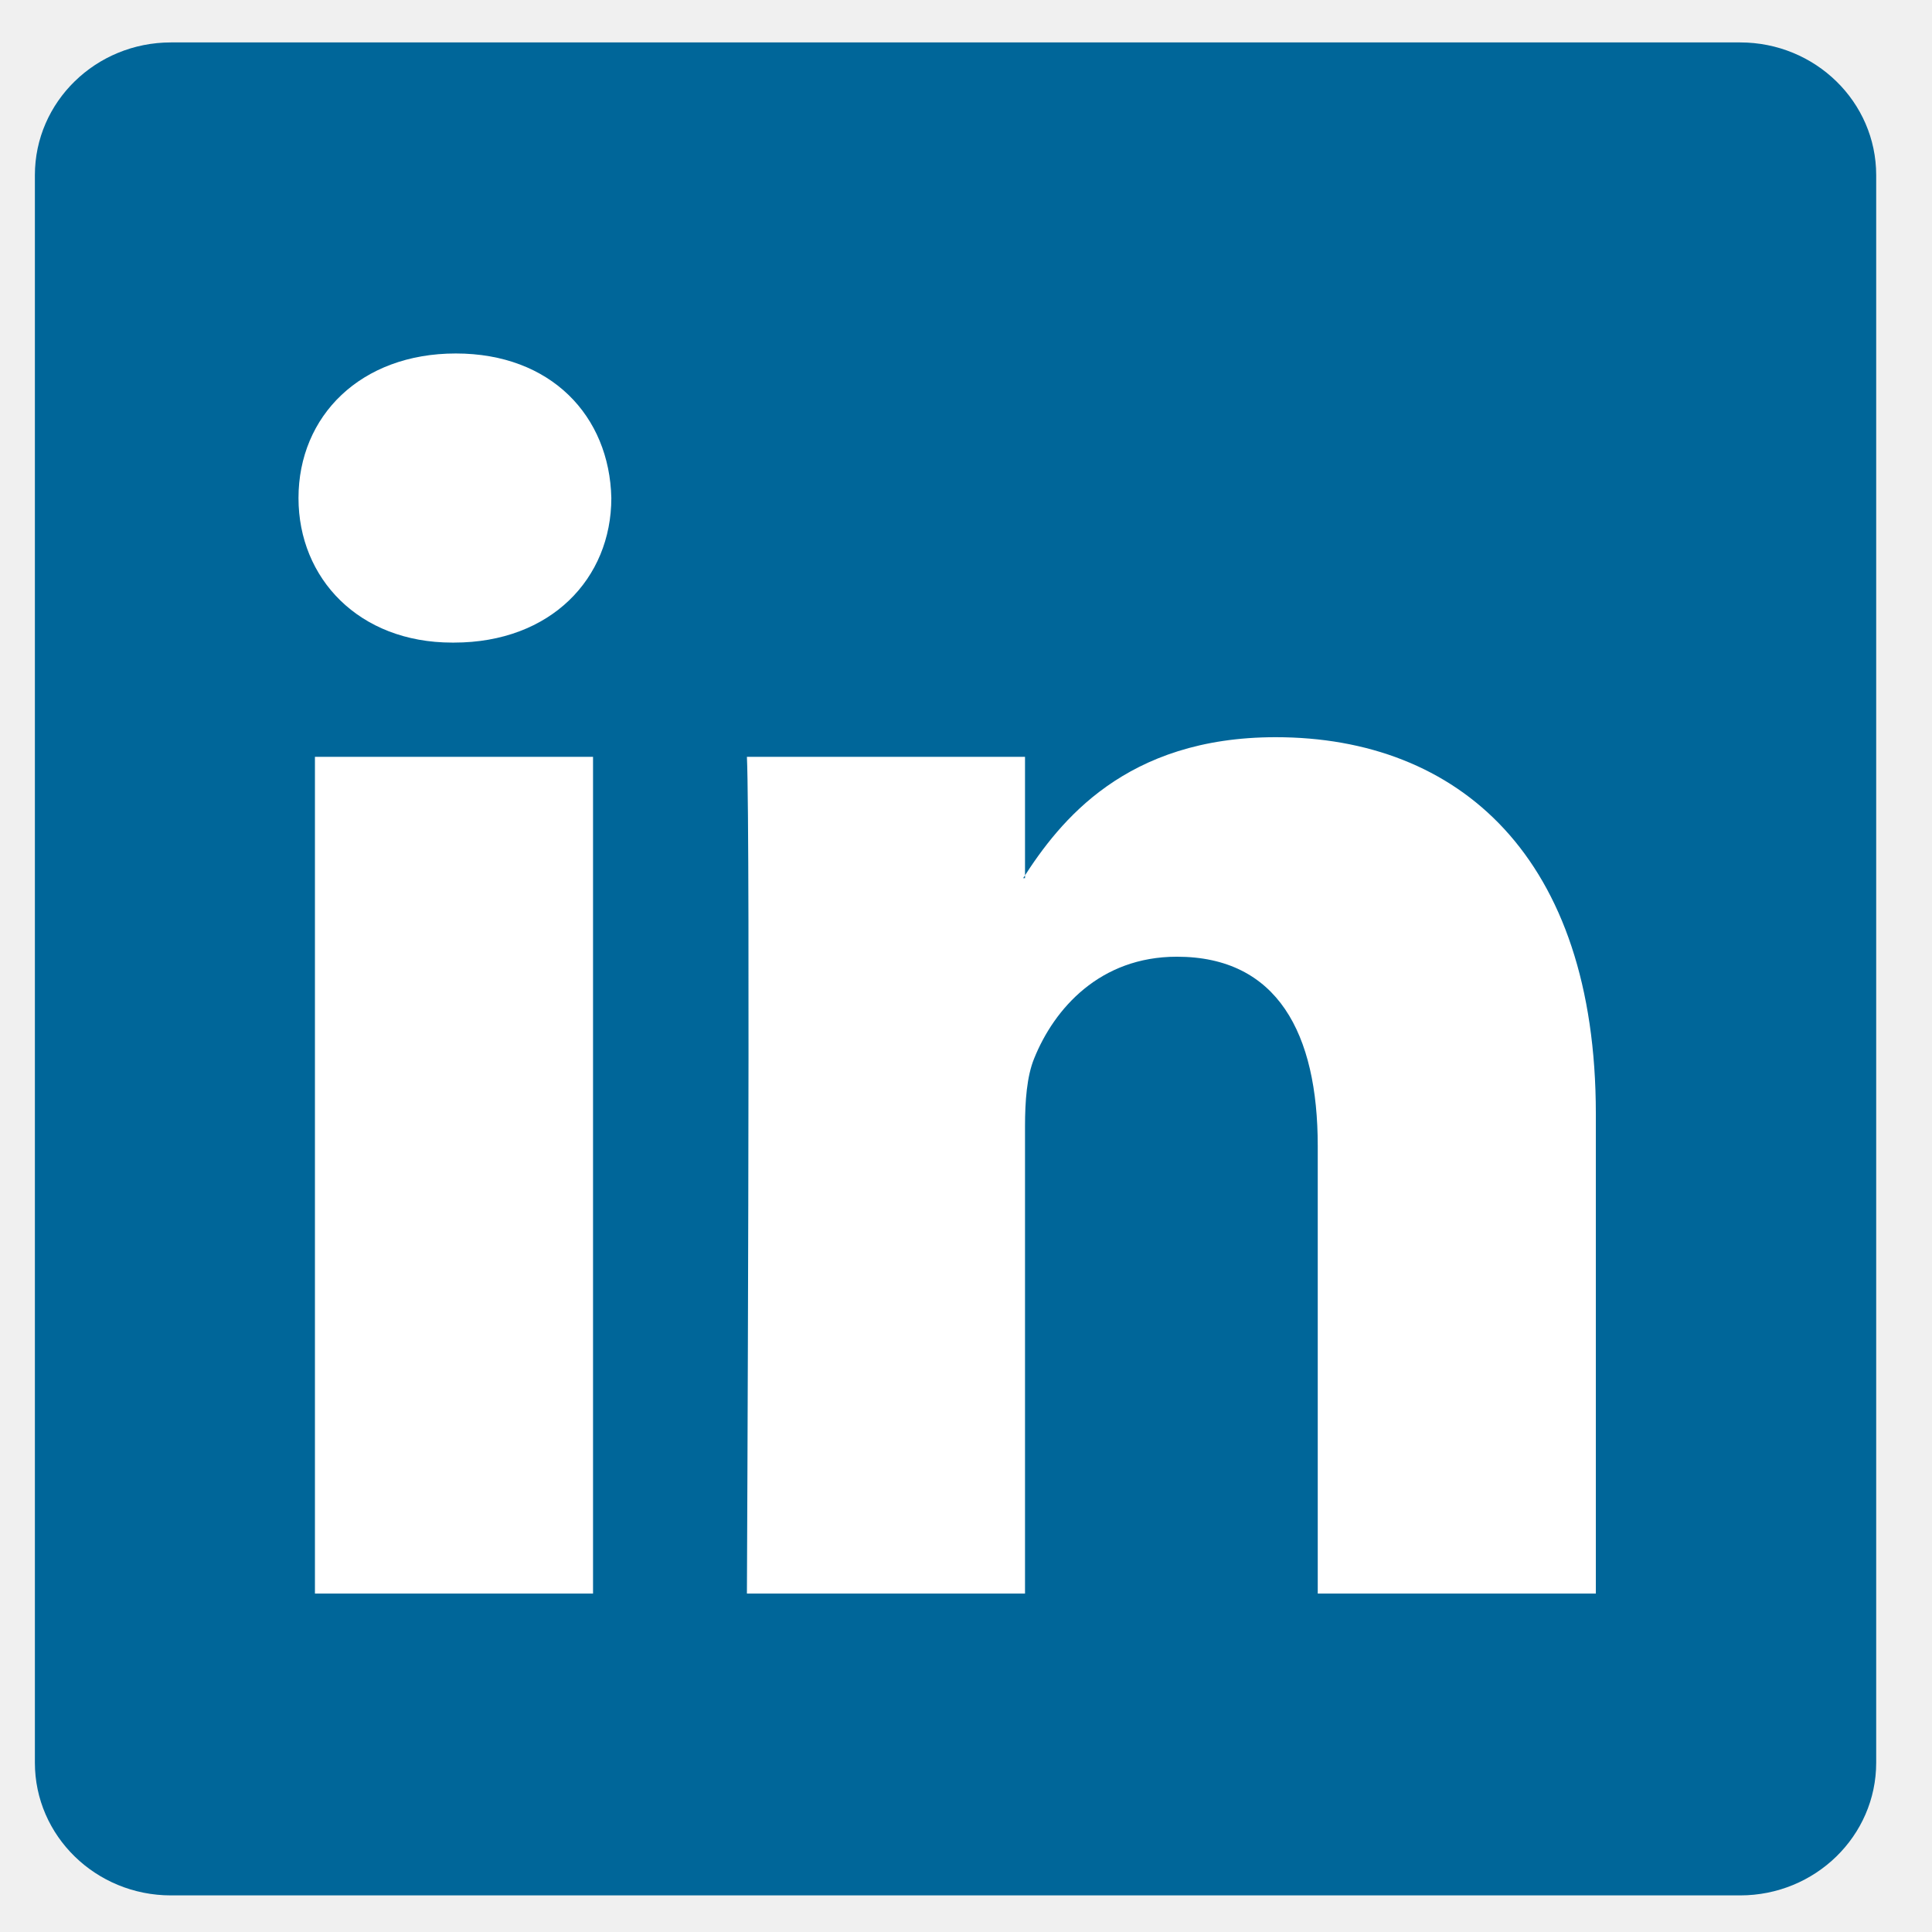
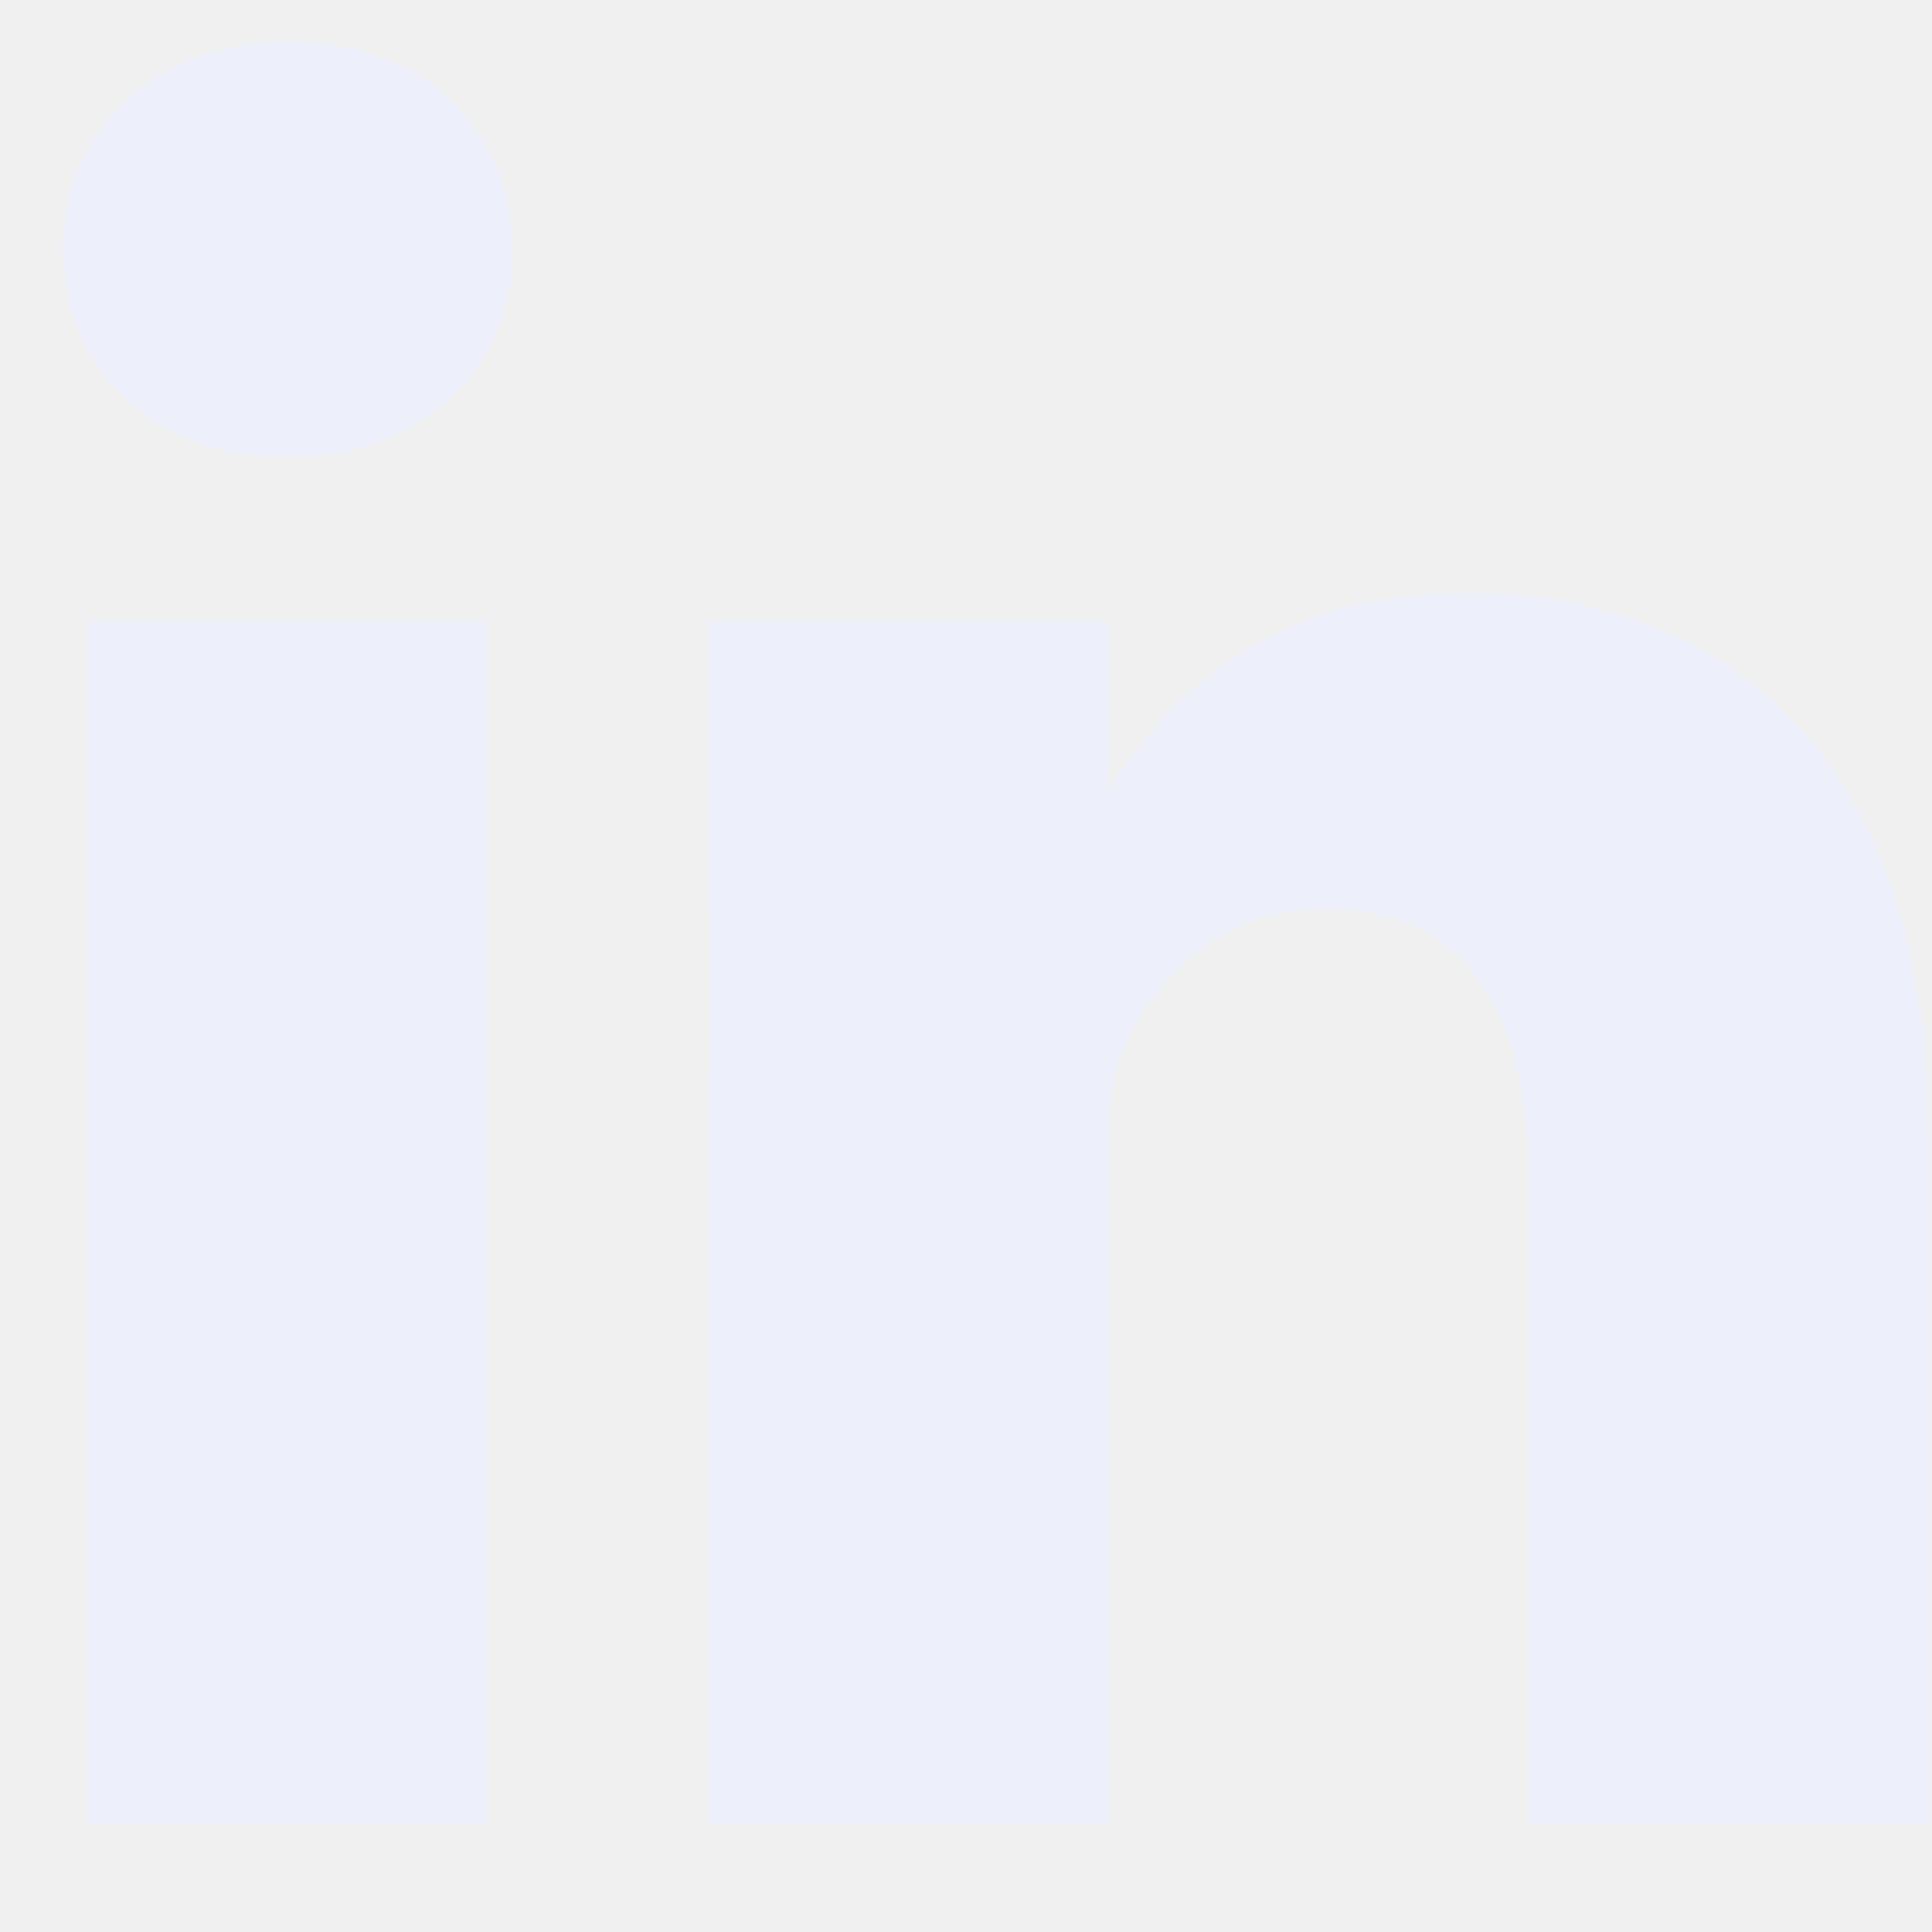
- <svg xmlns="http://www.w3.org/2000/svg" width="79.5" height="79.5" viewbox="0 0 79.5 79.5" version="1.1">
-   <g transform="translate(-413,-394)">
-     <g transform="matrix(1.018827,0,0,-1.018827,170.5996,498.0329)">
-       <path d="m 239.33,95.036 c 0,2.96 2.46,5.361 5.496,5.361 l 63.376,0 c 3.035,0 5.496,-2.401 5.496,-5.361 l 0,-64.117 c 0,-2.961 -2.461,-5.361 -5.496,-5.361 l -63.376,0 c -3.035,0 -5.496,2.4 -5.496,5.361 l 0,64.117 z" style="fill:#006699;fill-opacity:1;fill-rule:nonzero;stroke:none" />
-       <path d="m 261.873,37.749 0,33.794 -11.232,0 0,-33.794 11.232,0 z m -5.616,38.408 c 3.917,0 6.355,2.595 6.355,5.838 -0.073,3.316 -2.438,5.839 -6.281,5.839 -3.842,0 -6.354,-2.523 -6.354,-5.839 0,-3.243 2.438,-5.838 6.207,-5.838 l 0.073,0 z" style="fill:#ffffff;fill-opacity:1;fill-rule:evenodd;stroke:none" />
-       <path d="m 268.088,37.749 11.232,0 0,18.872 c 0,1.01 0.073,2.019 0.37,2.741 0.812,2.018 2.66,4.108 5.763,4.108 4.064,0 5.69,-3.099 5.69,-7.642 l 0,-18.079 11.232,0 0,19.377 c 0,10.38 -5.542,15.21 -12.932,15.21 -6.06,0 -8.72,-3.387 -10.198,-5.694 l 0.075,0 0,4.901 -11.232,0 c 0.147,-3.171 0,-33.794 0,-33.794 z" style="fill:#ffffff;fill-opacity:1;fill-rule:evenodd;stroke:none" />
-     </g>
-   </g>
+ <svg xmlns="http://www.w3.org/2000/svg" width="29" height="29" fill="none" viewBox="0 0 29 29">
+   <path fill="#EDF0FB" d="M28.95 17.03v10.353h-6.002v-9.659c0-2.426-.868-4.082-3.04-4.082-1.659 0-2.646 1.116-3.08 2.195-.158.386-.199.923-.199 1.464v10.082h-6.003s.08-16.359 0-18.054h6.003v2.56l-.04.058h.04v-.059c.797-1.228 2.221-2.983 5.41-2.983 3.95 0 6.91 2.58 6.91 8.126ZM4.345.628C2.293.627.95 1.974.95 3.746c0 1.732 1.305 3.12 3.318 3.12h.04c2.093 0 3.395-1.387 3.395-3.12C7.662 1.973 6.4.626 4.346.626Zm-3.04 26.756h6V9.329h-6v18.054Z" />
</svg>
